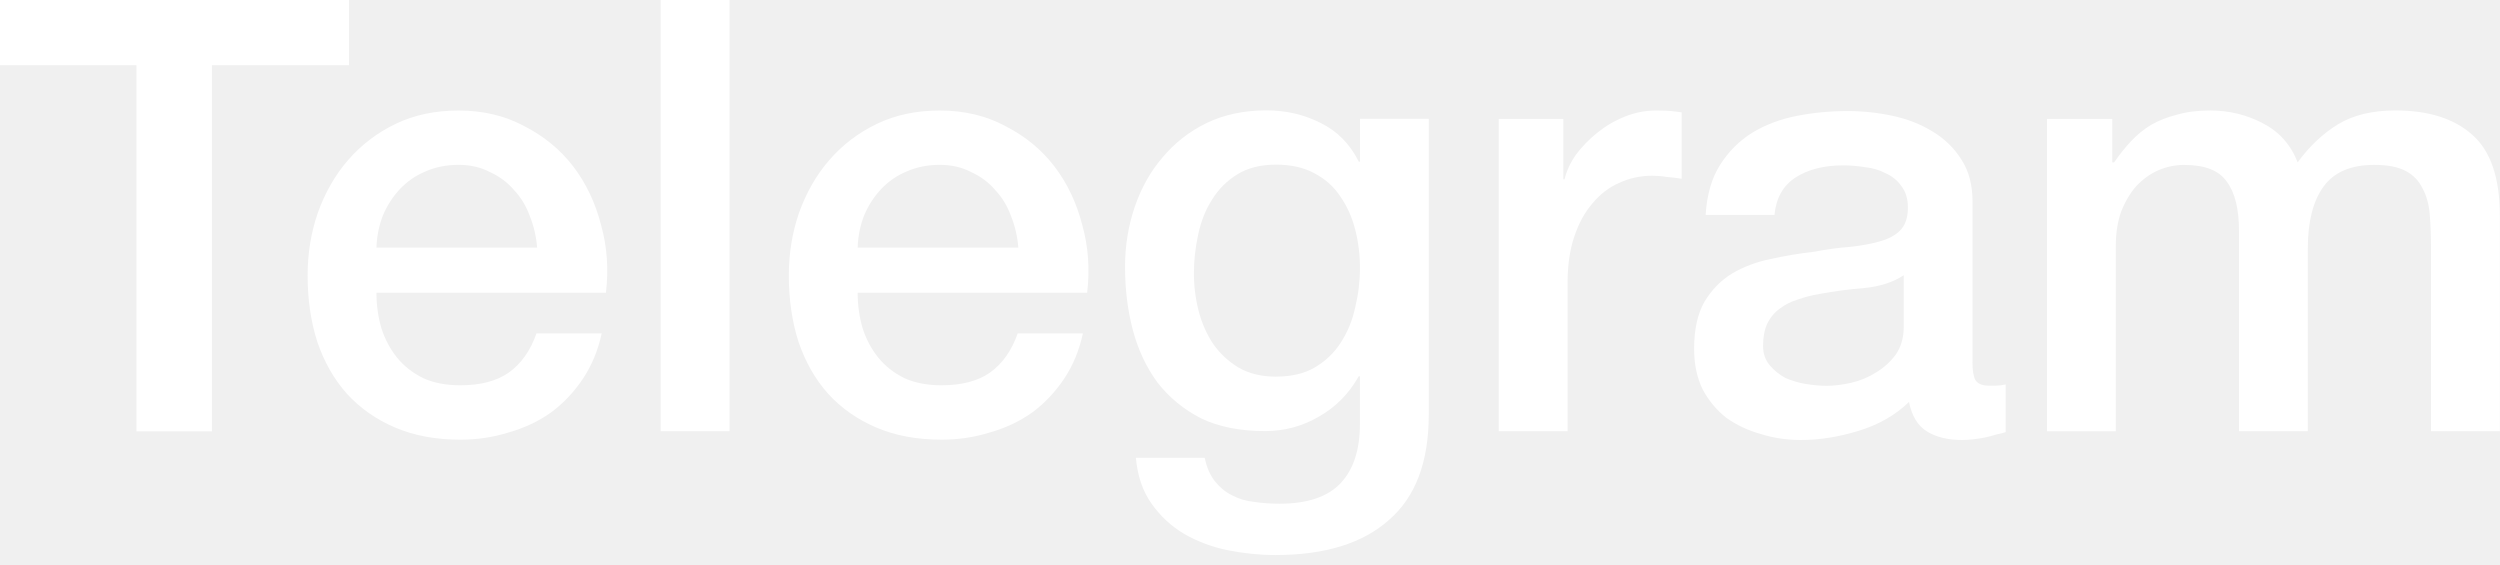
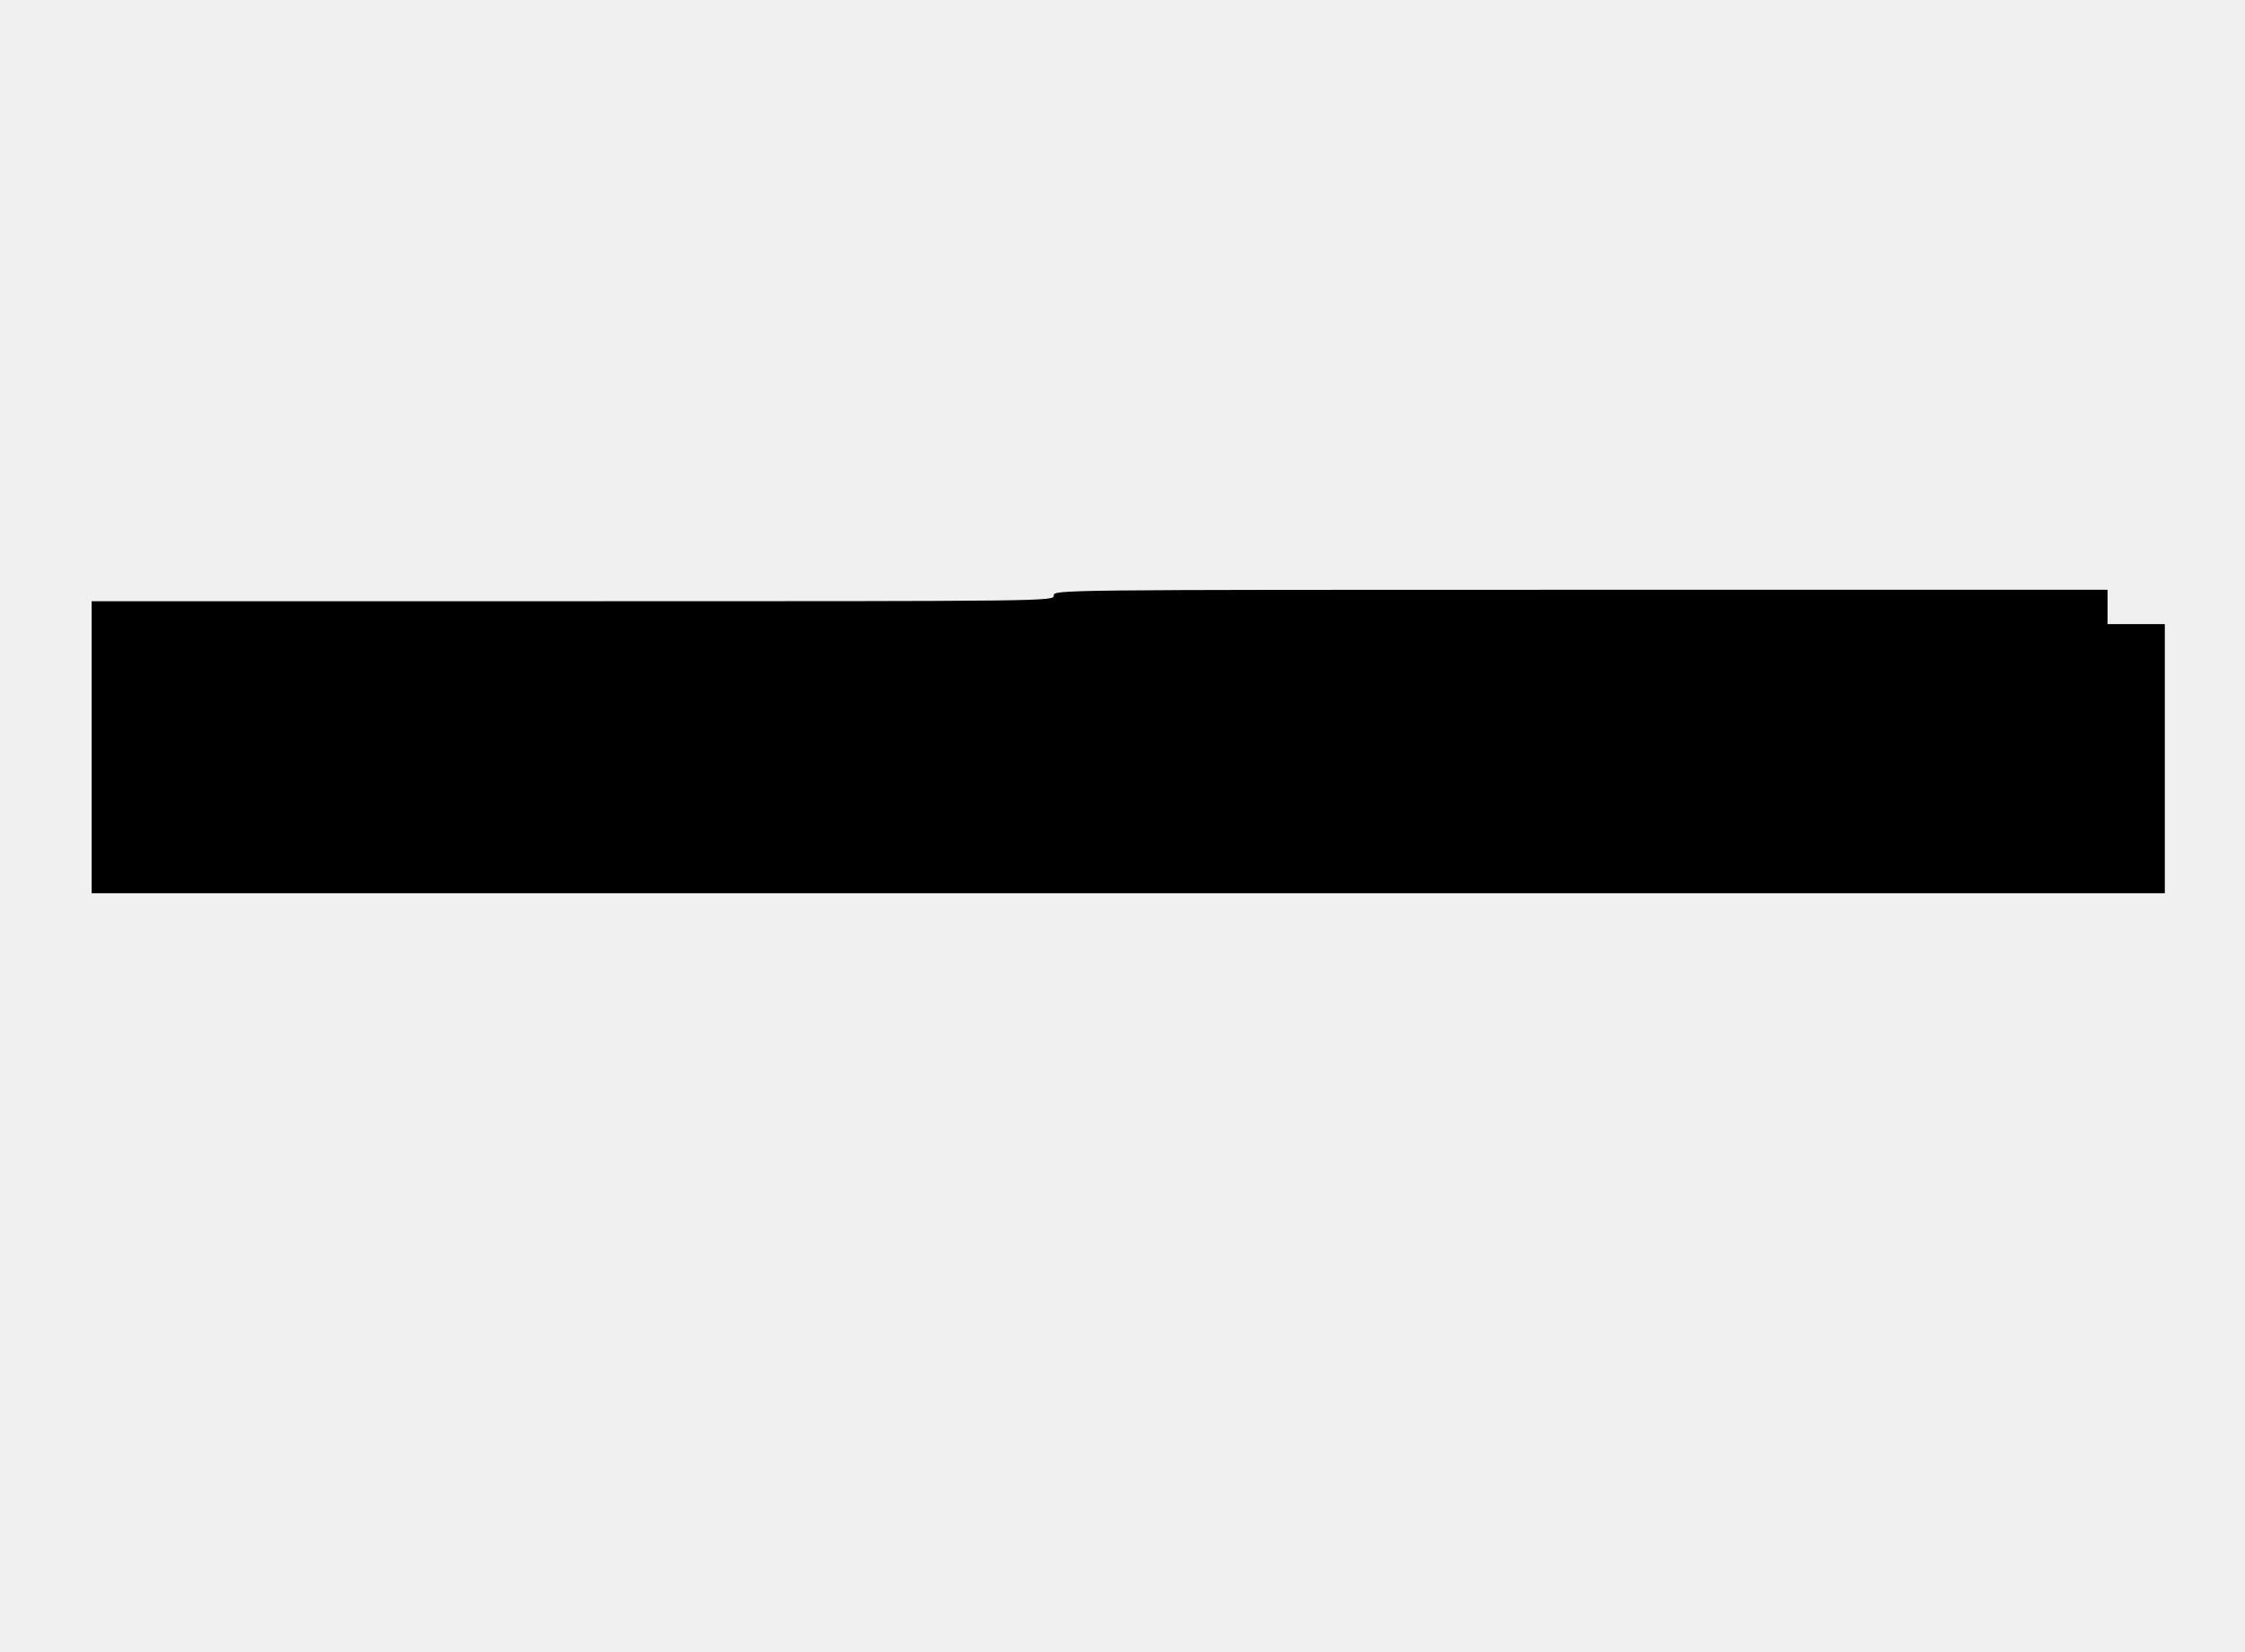
- <svg xmlns="http://www.w3.org/2000/svg" viewBox="0 0 62 14">
-   <g transform="translate(-32.463-118.67)" fill="#fff">
-     <path d="m32.463 118.67h8.656v1.617h-3.4v9.08h-1.872v-9.08h-3.385v-1.617" />
-     <path d="m45.783 124.81c-.02-.27-.08-.529-.18-.779-.09-.25-.22-.464-.389-.644-.16-.19-.359-.339-.599-.449-.23-.12-.489-.18-.779-.18-.3 0-.574.055-.824.165-.24.1-.449.245-.629.434-.17.18-.31.394-.419.644-.1.25-.155.519-.165.809h3.984m-3.984 1.123c0 .3.04.589.12.869.09.28.22.524.389.734s.384.379.644.509c.26.12.569.18.929.18.499 0 .899-.105 1.198-.314.309-.22.539-.544.689-.973h1.617c-.09.419-.245.794-.464 1.123-.22.329-.484.609-.794.839-.31.22-.659.384-1.048.494-.379.12-.779.18-1.198.18-.609 0-1.148-.1-1.617-.3-.469-.2-.869-.479-1.198-.839-.319-.359-.564-.789-.734-1.288-.16-.499-.24-1.048-.24-1.647 0-.549.085-1.068.255-1.558.18-.499.429-.934.749-1.303.329-.379.724-.679 1.183-.899.459-.22.978-.329 1.557-.329.609 0 1.153.13 1.632.389.489.25.894.584 1.213 1 .319.419.549.904.689 1.453.15.539.19 1.098.12 1.677h-5.691" />
-     <path d="m48.848 118.67h1.707v10.693h-1.707v-10.693" />
-     <path d="m57.717 124.81c-.02-.27-.08-.529-.18-.779-.09-.25-.22-.464-.389-.644-.16-.19-.359-.339-.599-.449-.23-.12-.489-.18-.779-.18-.3 0-.574.055-.824.165-.24.1-.449.245-.629.434-.17.18-.31.394-.419.644-.1.25-.155.519-.165.809h3.984m-3.984 1.123c0 .3.04.589.12.869.09.28.22.524.389.734s.384.379.644.509c.26.12.569.18.929.18.499 0 .899-.105 1.198-.314.309-.22.539-.544.689-.973h1.617c-.09.419-.245.794-.464 1.123-.22.329-.484.609-.794.839-.31.22-.659.384-1.048.494-.379.12-.779.18-1.198.18-.609 0-1.148-.1-1.617-.3-.469-.2-.869-.479-1.198-.839-.319-.359-.564-.789-.734-1.288-.16-.499-.24-1.048-.24-1.647 0-.549.085-1.068.255-1.558.18-.499.429-.934.749-1.303.329-.379.724-.679 1.183-.899.459-.22.978-.329 1.557-.329.609 0 1.153.13 1.632.389.489.25.894.584 1.213 1 .319.419.549.904.689 1.453.15.539.19 1.098.12 1.677h-5.691" />
-     <path d="m67.896 128.96c0 1.168-.329 2.037-.988 2.606-.649.579-1.588.869-2.816.869-.389 0-.784-.04-1.183-.12-.389-.08-.749-.215-1.078-.404-.319-.19-.589-.439-.809-.749-.22-.31-.349-.689-.389-1.138h1.707c.05.24.135.434.255.584.12.15.26.265.419.344.17.09.354.145.554.165.2.03.409.045.629.045.689 0 1.193-.17 1.513-.509.319-.339.479-.829.479-1.468v-1.183h-.03c-.24.429-.569.764-.988 1-.409.24-.854.359-1.333.359-.619 0-1.148-.105-1.587-.315-.429-.22-.789-.514-1.078-.884-.28-.379-.484-.814-.614-1.303-.13-.489-.195-1.013-.195-1.573 0-.519.08-1.013.24-1.483.16-.469.389-.879.689-1.228.3-.359.664-.644 1.093-.854.439-.21.934-.314 1.483-.314.489 0 .939.105 1.348.314.409.2.724.519.944.958h.03v-1.063h1.707v7.338m-3.789-.944c.379 0 .699-.075.958-.225.27-.16.484-.364.644-.614.17-.26.29-.549.359-.869.08-.329.12-.659.12-.988 0-.329-.04-.649-.12-.958-.08-.309-.205-.584-.374-.824-.16-.24-.374-.429-.644-.569-.26-.14-.574-.21-.944-.21-.379 0-.699.08-.958.24-.26.16-.469.369-.629.629-.16.25-.275.539-.344.869-.07.32-.105.639-.105.958 0 .32.04.634.12.944.08.3.2.569.359.809.17.24.379.434.629.584.26.15.569.225.929.225" />
-     <path d="m69.63 121.62h1.603v1.498h.03c.05-.21.145-.414.285-.614.15-.2.324-.379.524-.539.21-.17.439-.305.689-.404.25-.1.504-.15.764-.15.2 0 .334.005.404.015.08.01.16.02.24.03v1.647c-.12-.02-.245-.035-.374-.045-.12-.02-.24-.03-.359-.03-.29 0-.564.06-.824.18-.25.11-.469.28-.659.509-.19.22-.339.494-.449.824-.11.329-.165.709-.165 1.138v3.684h-1.707v-7.743" />
-     <path d="m81.38 127.65c0 .21.025.359.075.449.06.09.17.135.329.135h.18c.07 0 .15-.01.24-.03v1.183c-.06.02-.14.04-.24.06-.09.03-.185.055-.285.075-.1.02-.2.035-.3.045-.1.01-.185.015-.255.015-.349 0-.639-.07-.869-.21-.23-.14-.379-.384-.449-.734-.339.329-.759.569-1.258.719-.489.15-.963.225-1.423.225-.349 0-.684-.05-1-.15-.32-.09-.604-.225-.854-.404-.24-.19-.434-.424-.584-.704-.14-.29-.21-.624-.21-1 0-.479.085-.869.255-1.168.18-.3.409-.534.689-.704.29-.17.609-.29.958-.359.359-.08.719-.14 1.078-.18.309-.06.604-.1.884-.12.28-.03.524-.075.734-.135.22-.06.389-.15.509-.27.13-.13.195-.319.195-.569 0-.22-.055-.399-.165-.539-.1-.14-.23-.245-.389-.314-.15-.08-.32-.13-.509-.15-.19-.03-.369-.045-.539-.045-.479 0-.874.1-1.183.3-.31.2-.484.509-.524.929h-1.707c.03-.499.15-.914.359-1.243.21-.329.474-.594.794-.794.329-.2.699-.339 1.108-.419.409-.08.829-.12 1.258-.12.379 0 .754.04 1.123.12.369.08.699.21.988.389.3.18.539.414.719.704.18.28.27.624.27 1.033v3.984m-1.707-2.157c-.26.17-.579.275-.958.314-.379.03-.759.08-1.138.15-.18.03-.354.075-.524.135-.17.05-.32.125-.449.225-.13.09-.235.215-.314.374-.07.15-.105.334-.105.554 0 .19.055.349.165.479.11.13.24.235.389.315.16.07.329.12.509.15.19.03.359.045.509.045.19 0 .394-.025.614-.075s.424-.135.614-.255c.2-.12.364-.27.494-.449.13-.19.195-.419.195-.689v-1.273" />
-     <path d="m83.23 121.62h1.617v1.078h.045c.13-.19.27-.364.419-.524.15-.16.314-.295.494-.404.19-.11.404-.195.644-.255.24-.07.514-.105.824-.105.469 0 .904.105 1.303.314.409.21.699.534.869.973.29-.399.624-.714 1-.944.379-.23.854-.344 1.423-.344.819 0 1.453.2 1.902.599.459.399.689 1.068.689 2.01v5.346h-1.707v-4.523c0-.309-.01-.589-.03-.839-.02-.26-.08-.479-.18-.659-.09-.19-.23-.334-.419-.434-.19-.1-.449-.15-.779-.15-.579 0-.998.18-1.258.539-.26.359-.389.869-.389 1.528v4.538h-1.707v-4.972c0-.539-.1-.944-.3-1.213-.19-.28-.544-.419-1.063-.419-.22 0-.434.045-.644.135-.2.09-.379.22-.539.389-.15.17-.275.379-.374.629-.09.25-.135.534-.135.854v4.598h-1.707v-7.743" />
+ <svg xmlns="http://www.w3.org/2000/svg" version="1.0" width="784pt" height="577pt" viewBox="0 0 784 577" preserveAspectRatio="xMidYMid meet">
+   <g transform="translate(0,577) scale(0.1,-0.1)" fill="#000000" stroke="none">
+     <path d="M3680 3690 c0 -20 -7 -20 -1680 -20 l-1680 0 0 -510 0 -510 3620 0 3620 0 0 470 0 470 -100 0 -100 0 0 60 0 60 -1840 0 c-1833 0 -1840 0 -1840 -20z" />
  </g>
</svg>
